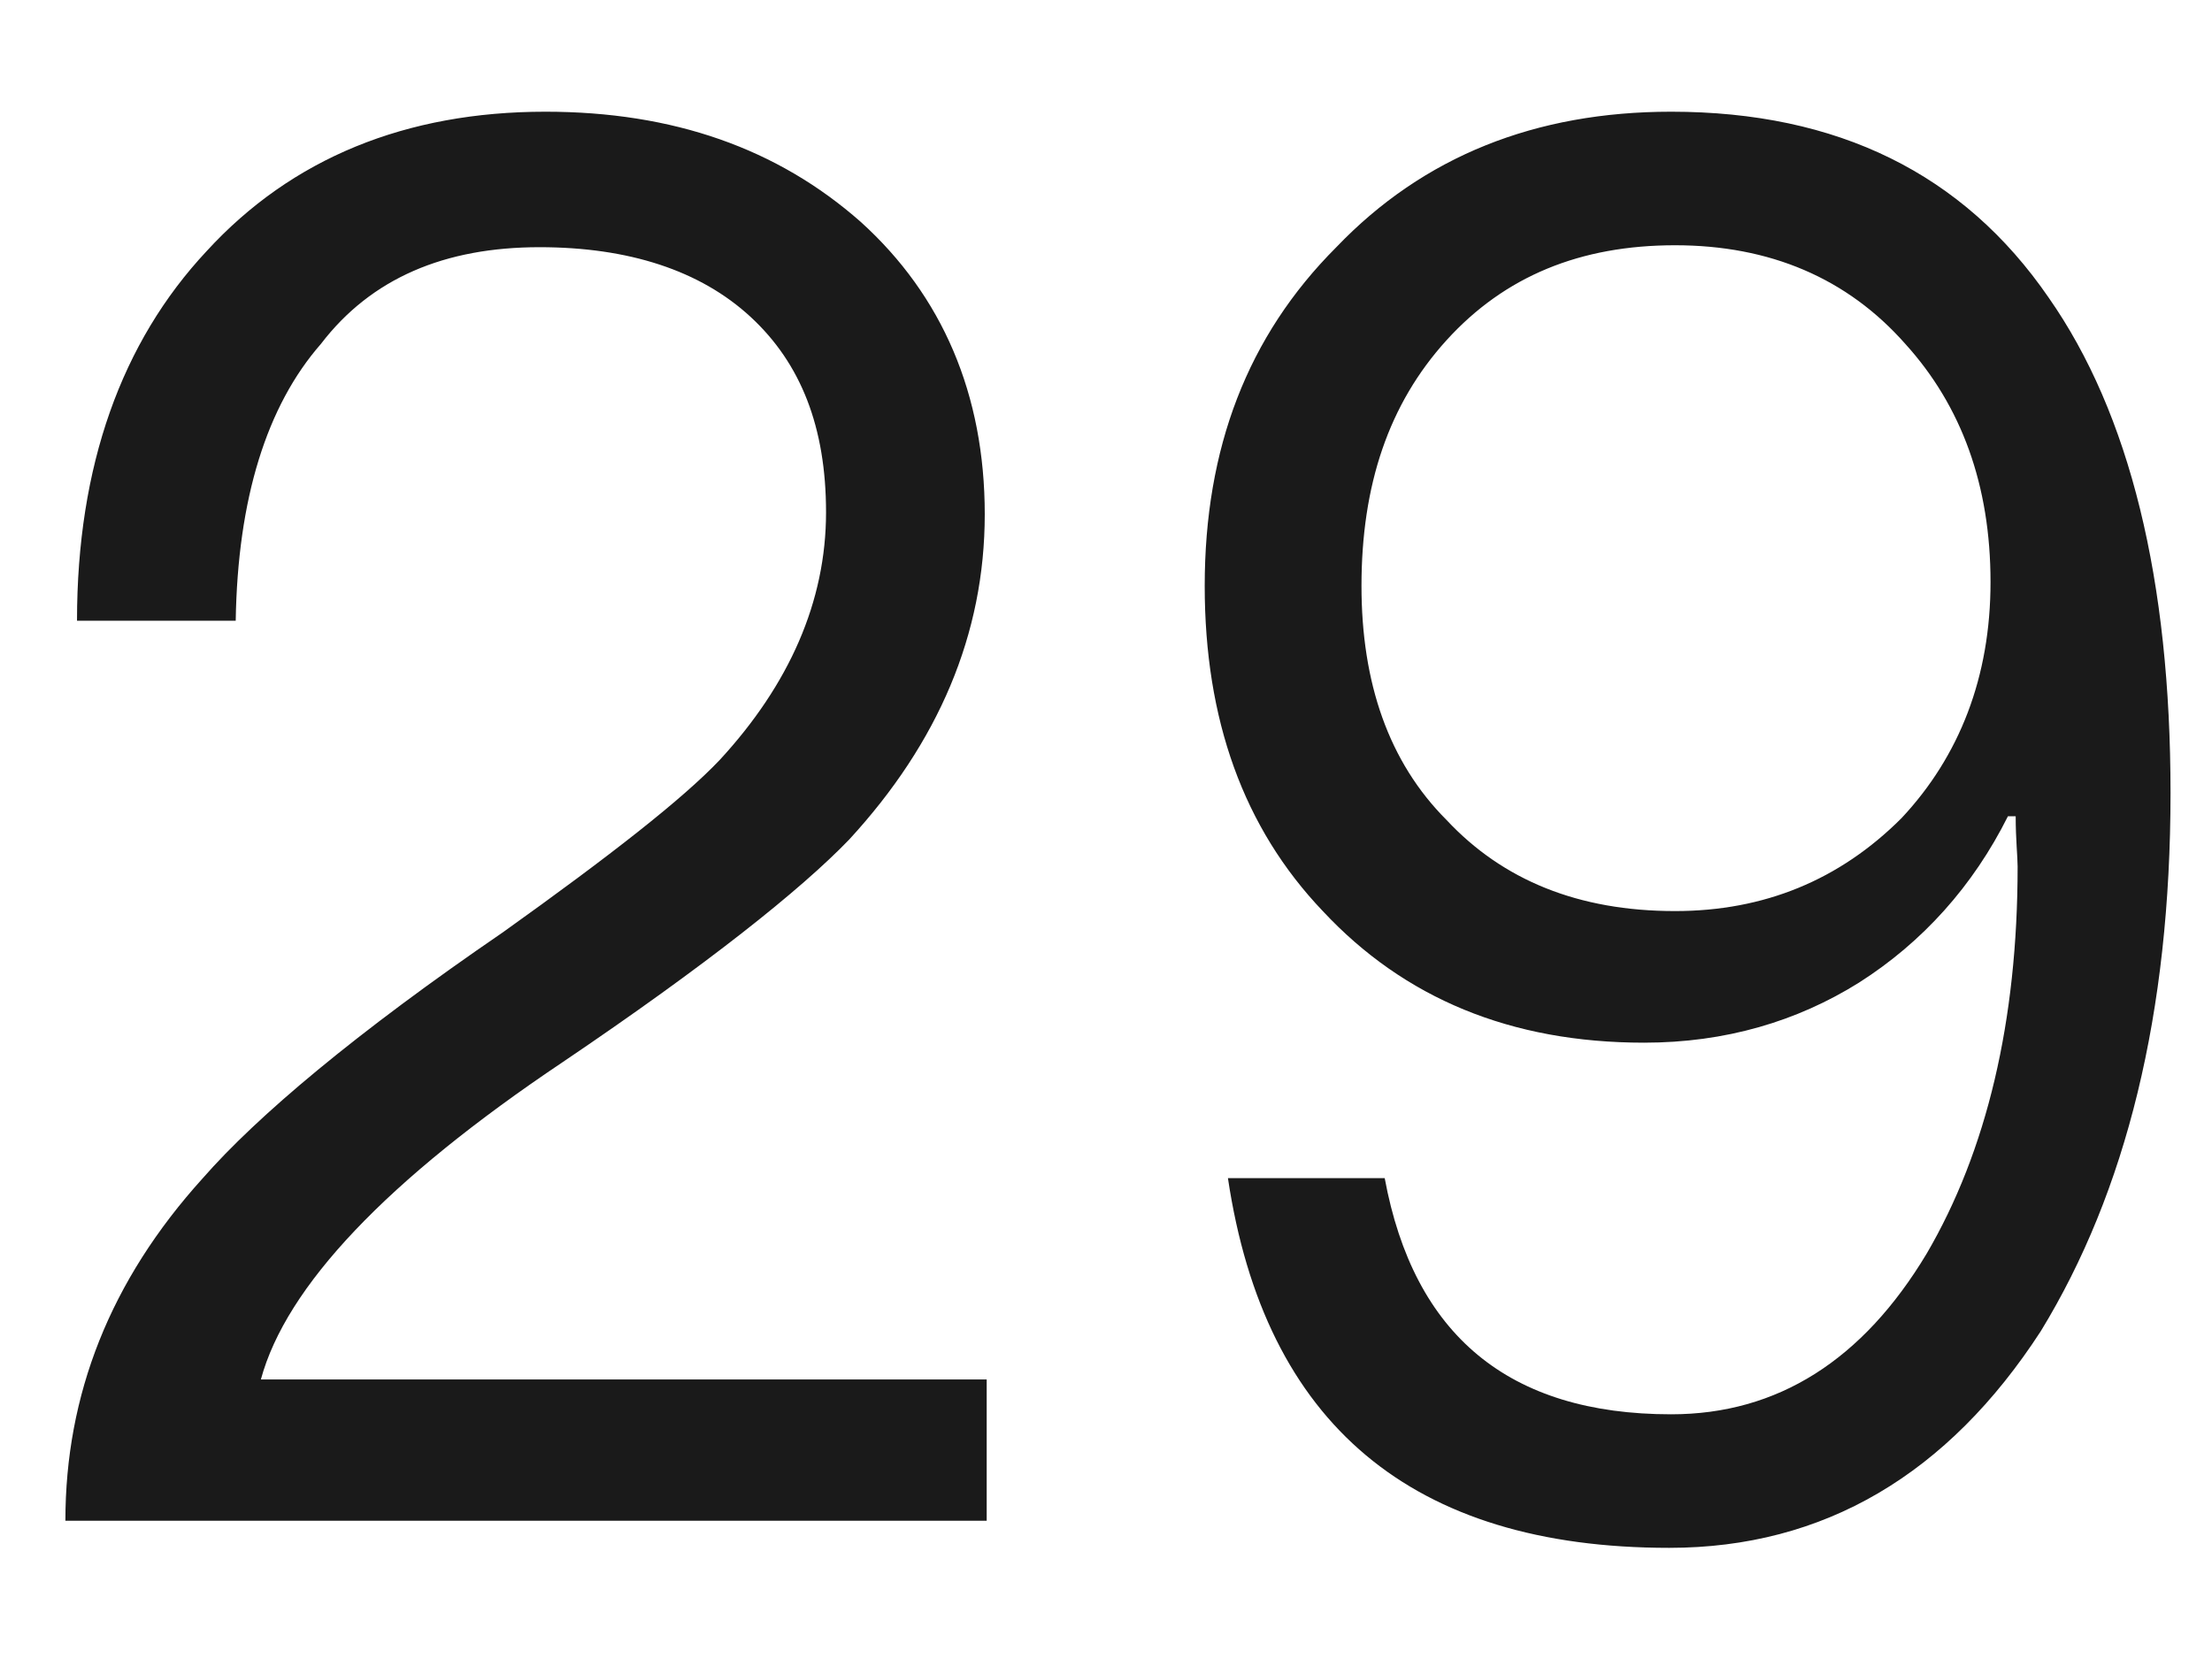
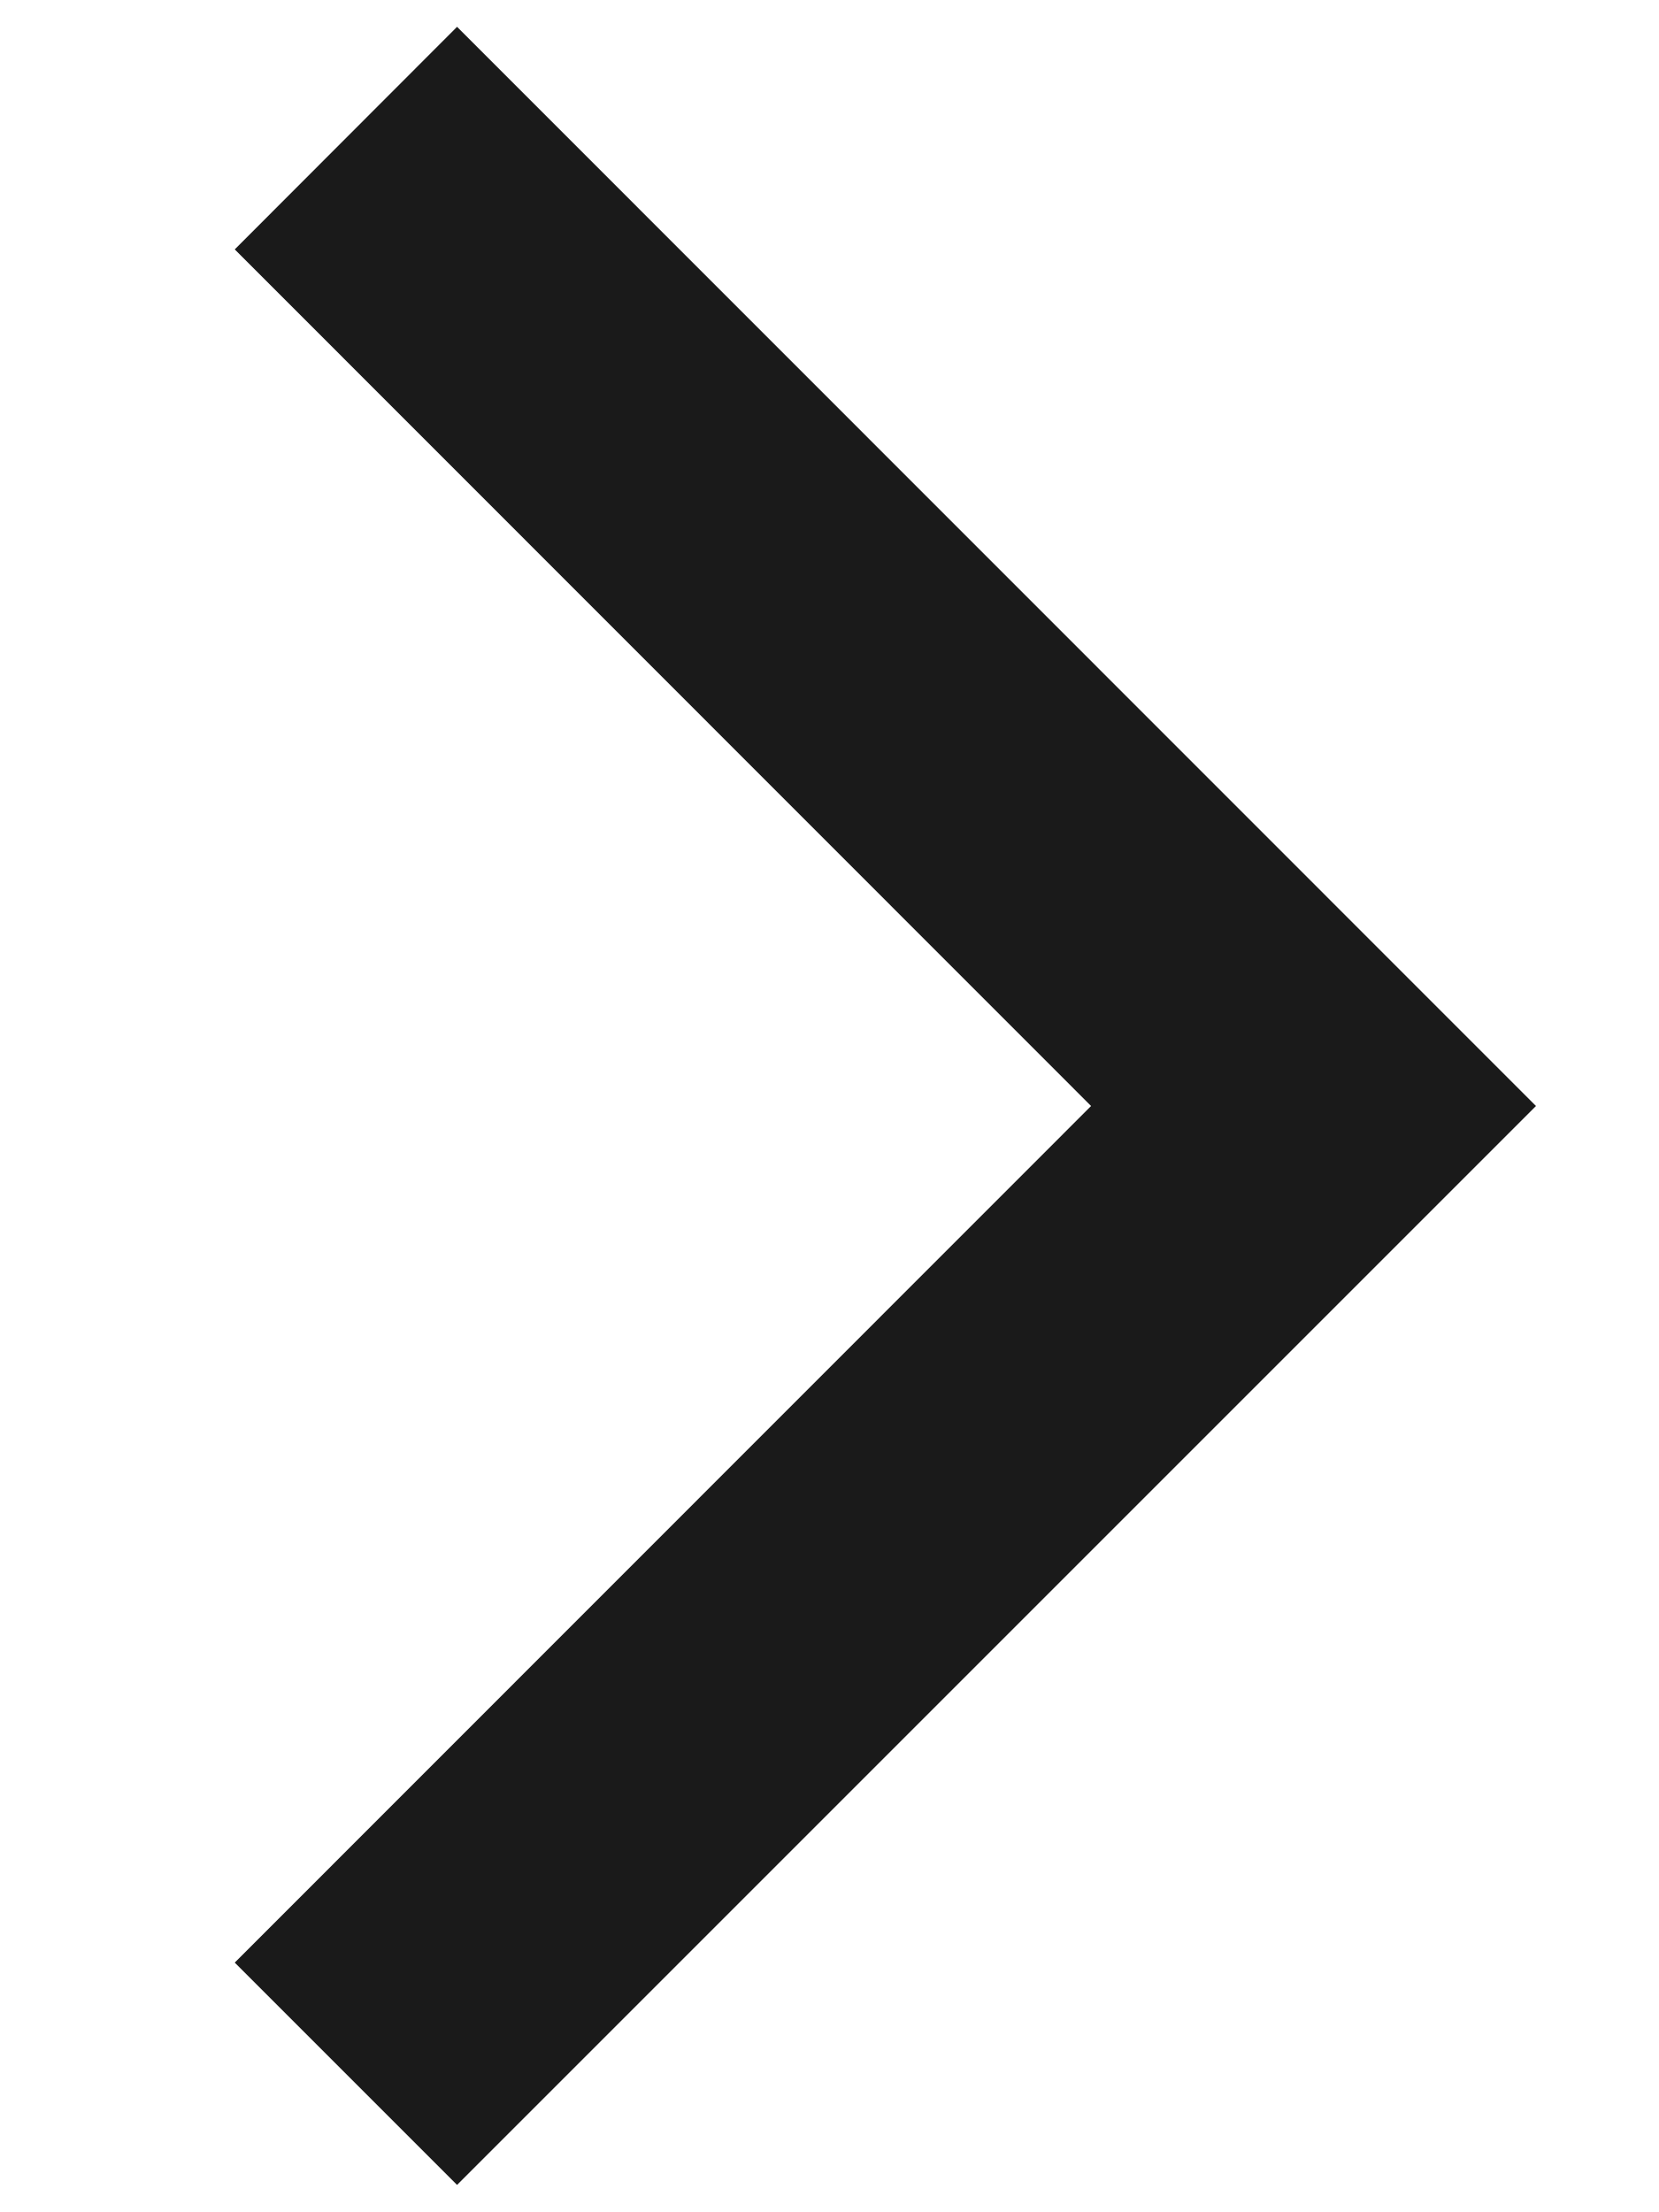
- <svg xmlns="http://www.w3.org/2000/svg" version="1.1" width="16px" height="12px">
-   <g transform="matrix(1 0 0 1 -244 -216 )">
-     <path d="M 6.227 1.606  C 5.625 1.074  4.869 0.808  3.945 0.808  C 2.937 0.808  2.111 1.144  1.495 1.816  C 0.879 2.474  0.557 3.37  0.557 4.49  L 1.705 4.49  C 1.719 3.608  1.929 2.936  2.321 2.488  C 2.685 2.012  3.217 1.788  3.903 1.788  C 4.547 1.788  5.065 1.956  5.429 2.292  C 5.793 2.628  5.975 3.09  5.975 3.706  C 5.975 4.35  5.709 4.952  5.205 5.498  C 4.939 5.778  4.421 6.184  3.637 6.744  C 2.573 7.472  1.859 8.074  1.467 8.522  C 0.795 9.264  0.473 10.09  0.473 11  L 7.137 11  L 7.137 9.978  L 1.887 9.978  C 2.069 9.306  2.797 8.536  4.071 7.682  C 5.107 6.982  5.793 6.436  6.143 6.072  C 6.787 5.372  7.123 4.588  7.123 3.72  C 7.123 2.852  6.815 2.138  6.227 1.606  Z M 14.818 2.152  C 14.202 1.256  13.292 0.808  12.088 0.808  C 11.108 0.808  10.296 1.13  9.666 1.788  C 9.022 2.432  8.714 3.244  8.714 4.238  C 8.714 5.204  8.994 5.988  9.568 6.59  C 10.156 7.22  10.926 7.542  11.892 7.542  C 12.48 7.542  12.998 7.388  13.446 7.108  C 13.908 6.814  14.272 6.408  14.524 5.904  L 14.58 5.904  C 14.58 6.072  14.594 6.198  14.594 6.268  C 14.594 7.388  14.37 8.326  13.936 9.068  C 13.474 9.838  12.858 10.23  12.088 10.23  C 10.912 10.23  10.226 9.656  10.016 8.522  L 8.882 8.522  C 9.148 10.3  10.212 11.196  12.074 11.196  C 13.194 11.196  14.09 10.664  14.762 9.628  C 15.378 8.62  15.7 7.332  15.7 5.736  C 15.7 4.196  15.406 2.992  14.818 2.152  Z M 10.464 2.46  C 10.884 1.998  11.43 1.774  12.116 1.774  C 12.802 1.774  13.362 2.012  13.782 2.488  C 14.188 2.936  14.398 3.51  14.398 4.21  C 14.398 4.896  14.174 5.47  13.754 5.918  C 13.306 6.366  12.76 6.59  12.116 6.59  C 11.416 6.59  10.87 6.366  10.464 5.932  C 10.044 5.512  9.848 4.938  9.848 4.238  C 9.848 3.51  10.044 2.922  10.464 2.46  Z " fill-rule="nonzero" fill="#000000" stroke="none" fill-opacity="0.898" transform="matrix(1 0 0 1 244 216 )" />
+ <svg xmlns="http://www.w3.org/2000/svg" version="1.1" width="6px" height="8px">
+   <g transform="matrix(1 0 0 1 -253 -25 )">
+     <path d="M 5.555 4  L 1.653 7.902  L 0.849 7.098  L 3.946 4  L 0.849 0.902  L 1.653 0.097  L 5.555 4  Z " fill-rule="nonzero" fill="#000000" stroke="none" fill-opacity="0.898" transform="matrix(1 0 0 1 253 25 )" />
  </g>
</svg>
